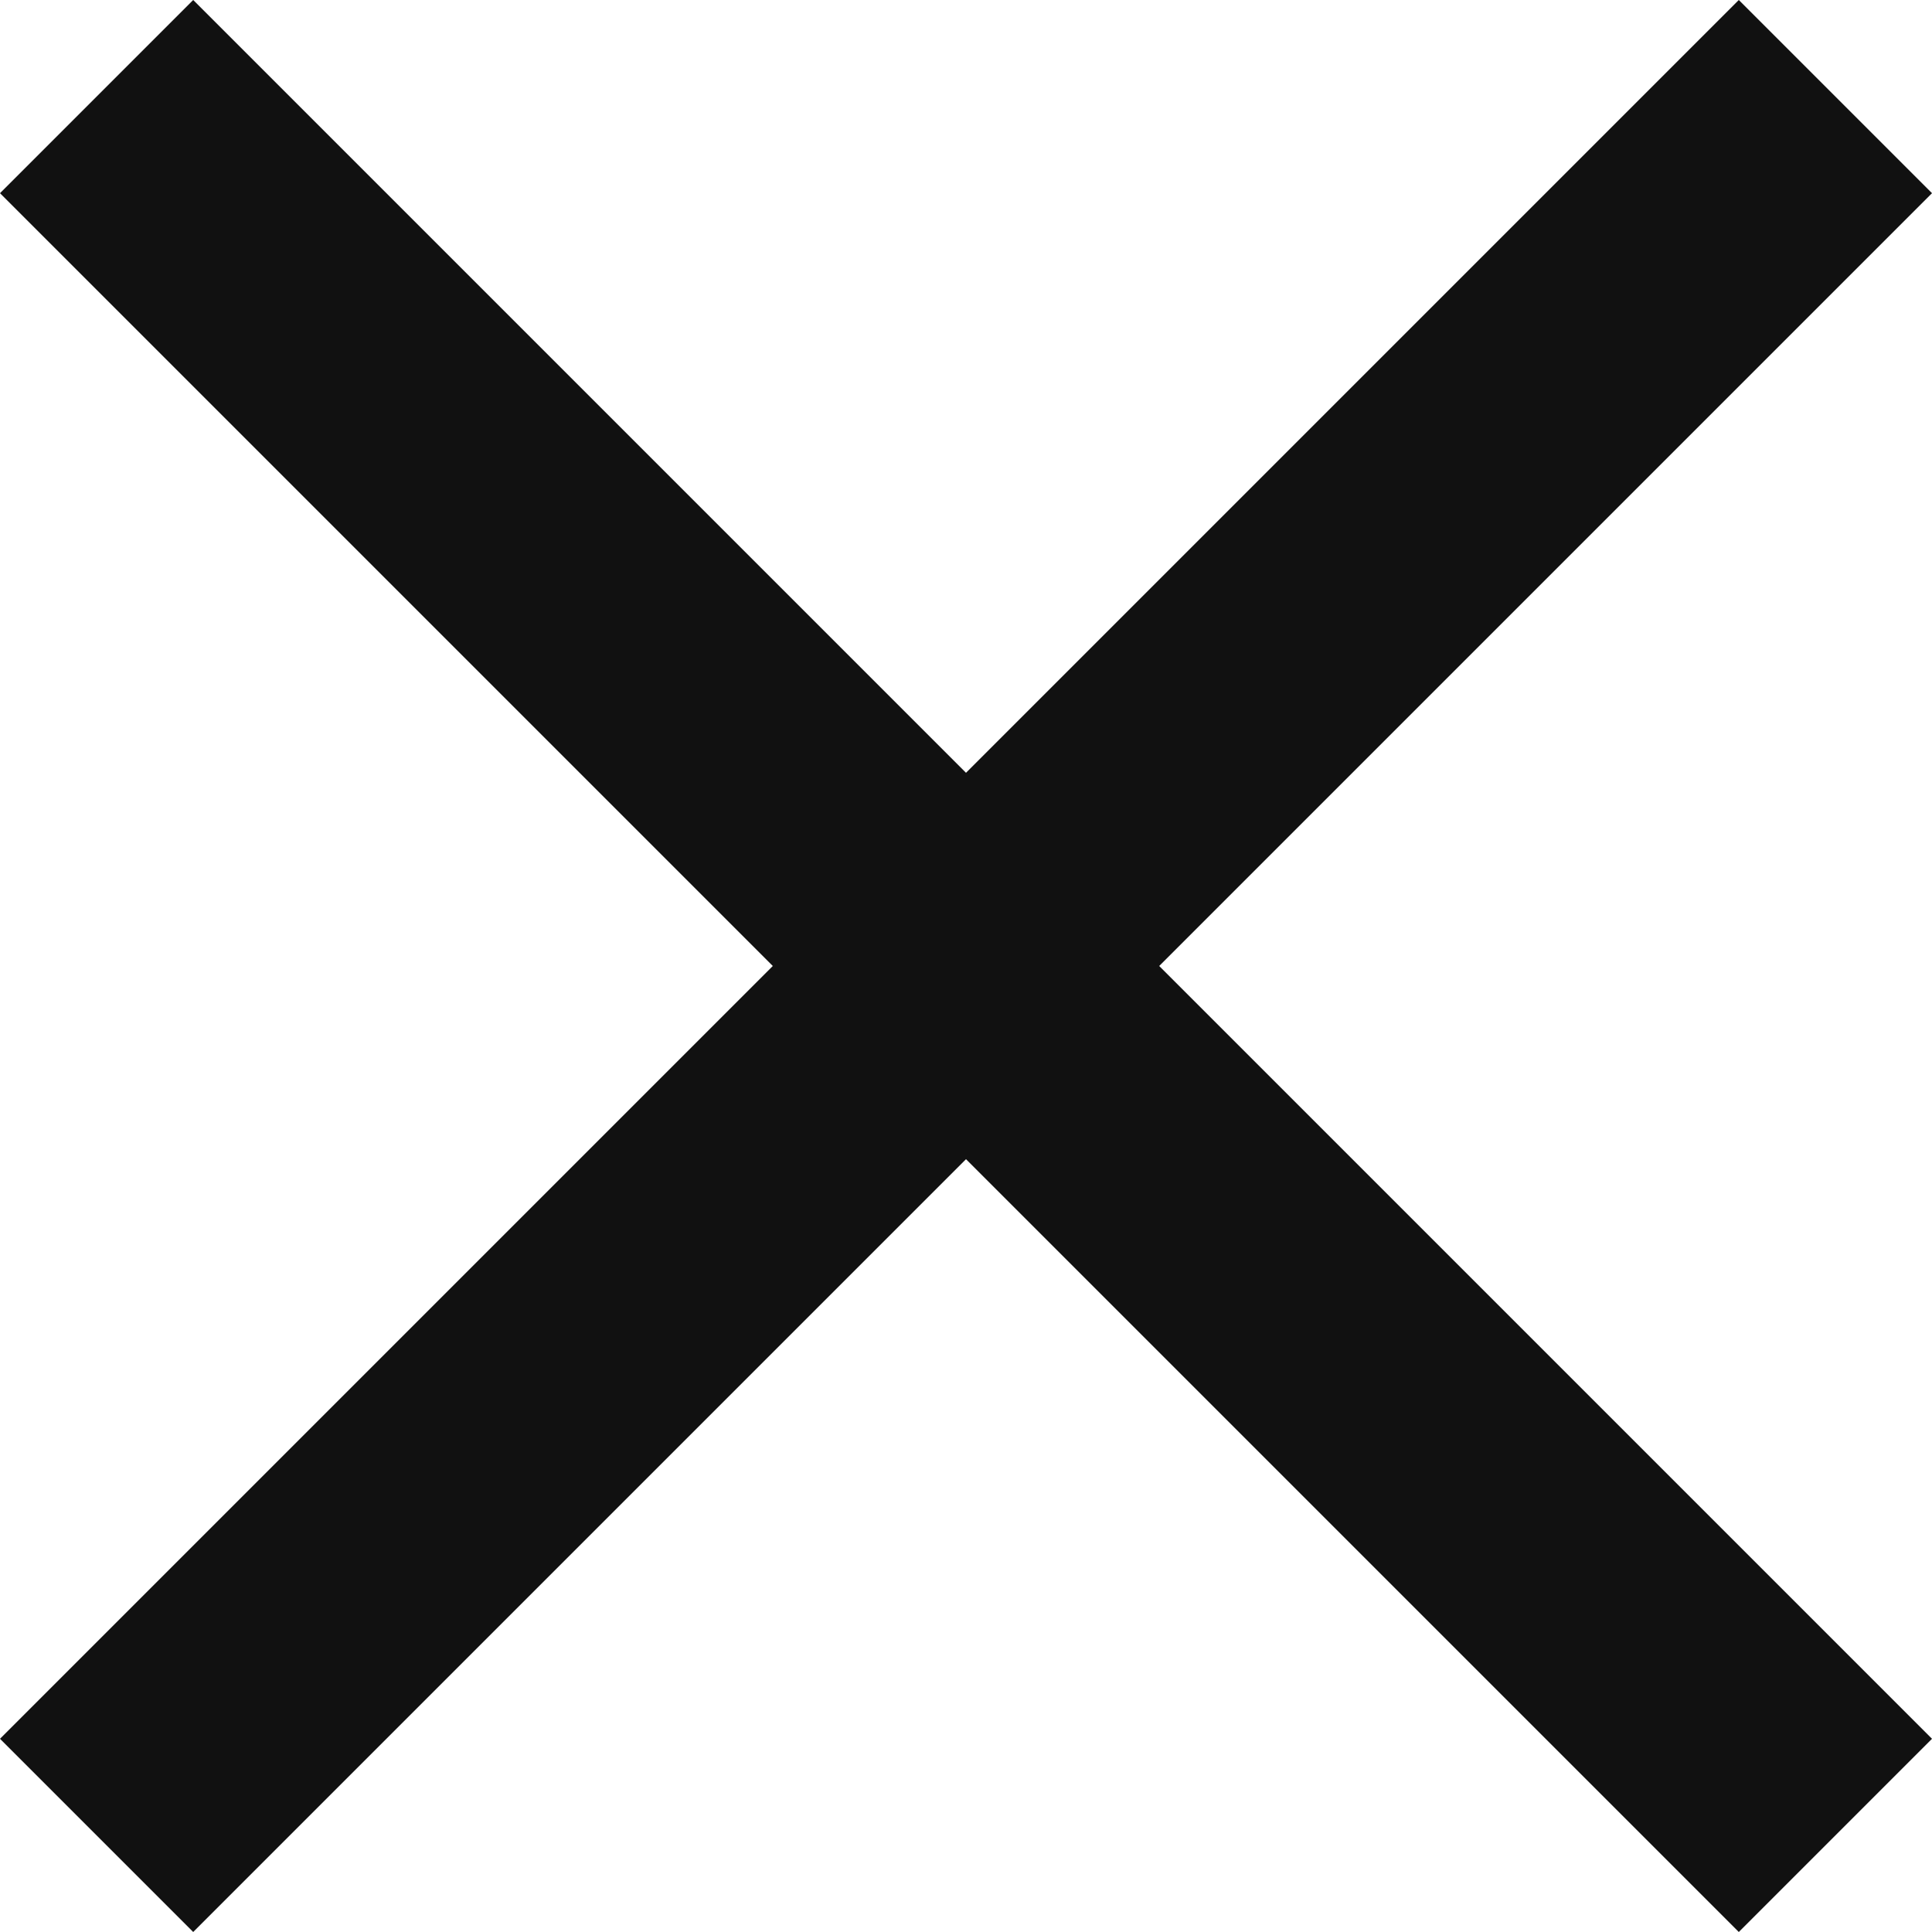
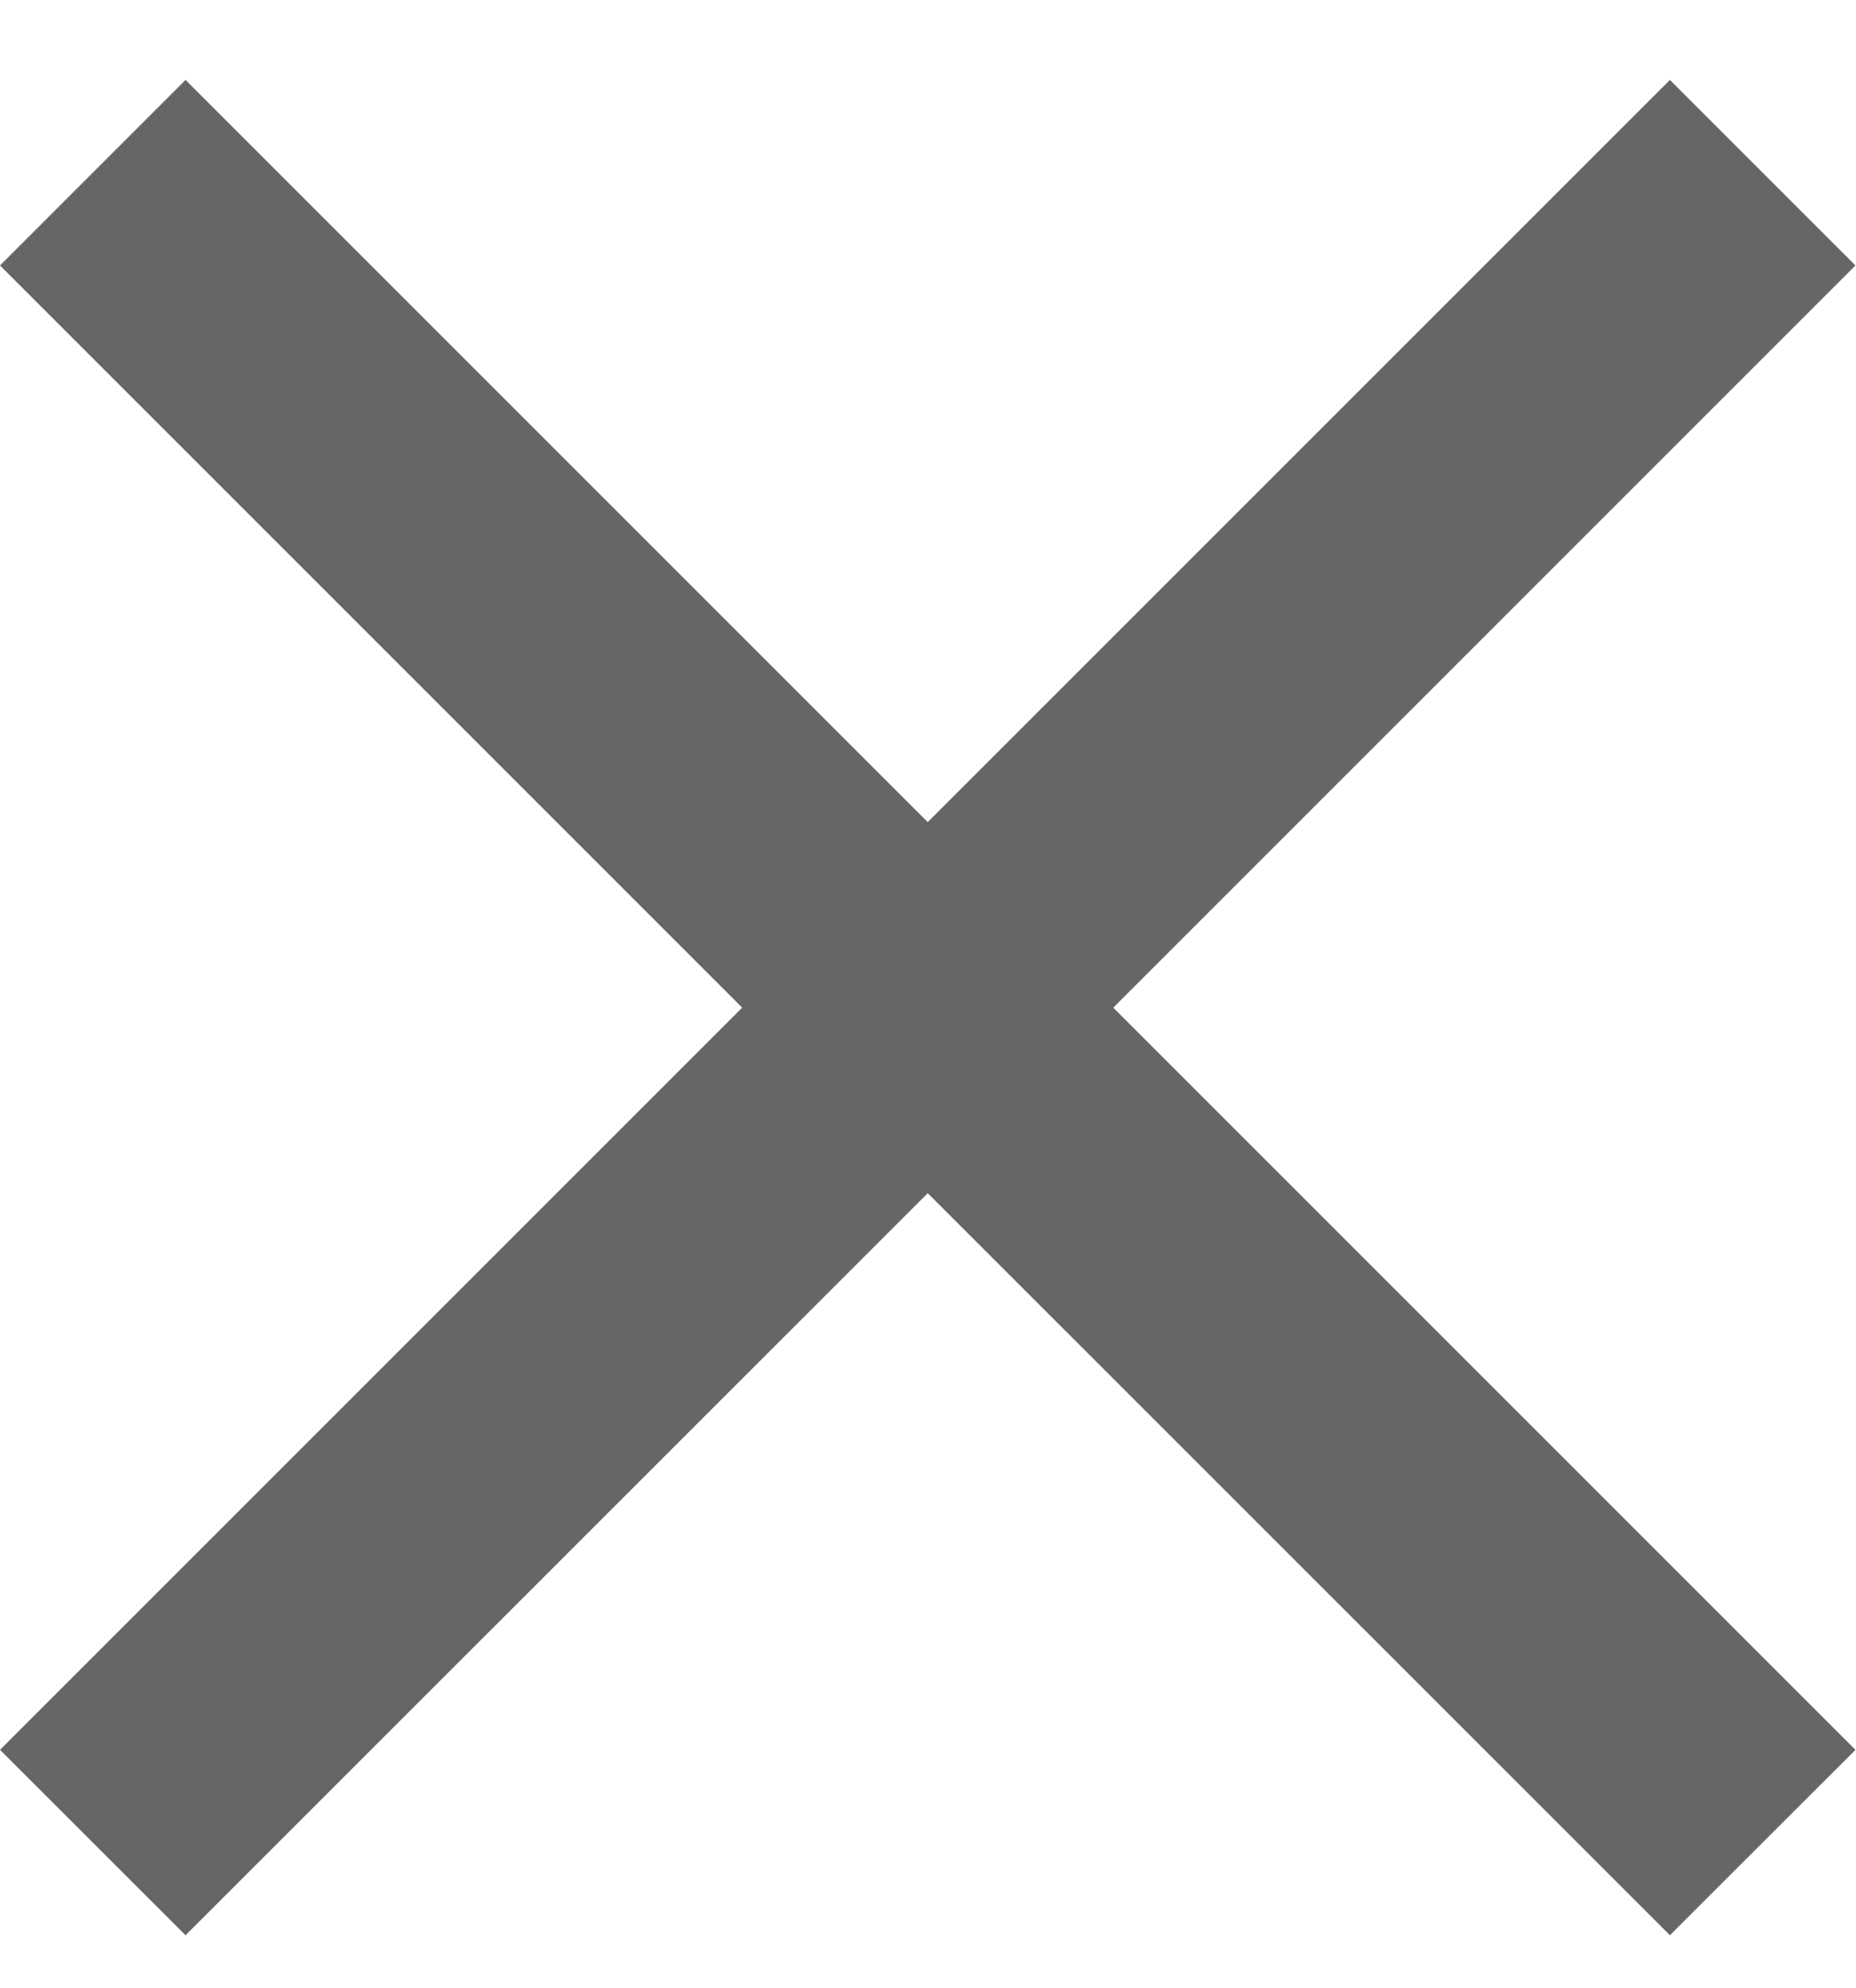
- <svg xmlns="http://www.w3.org/2000/svg" width="14" height="14" viewBox="0 0 14 14" fill="none">
-   <path d="M1.4 14L0 12.6L5.6 7L0 1.4L1.4 0L7 5.6L12.6 0L14 1.4L8.4 7L14 12.6L12.6 14L7 8.4L1.4 14Z" fill="#111111" />
+ <svg xmlns="http://www.w3.org/2000/svg" width="14" height="15" viewBox="0 0 14 15" fill="none">
+   <path d="M1.4 14.602L0 13.203L5.6 7.603L0 2.003L1.4 0.603L7 6.203L12.6 0.603L14 2.003L8.4 7.603L14 13.203L12.6 14.602L7 9.003L1.4 14.602Z" fill="#666666" />
</svg>
